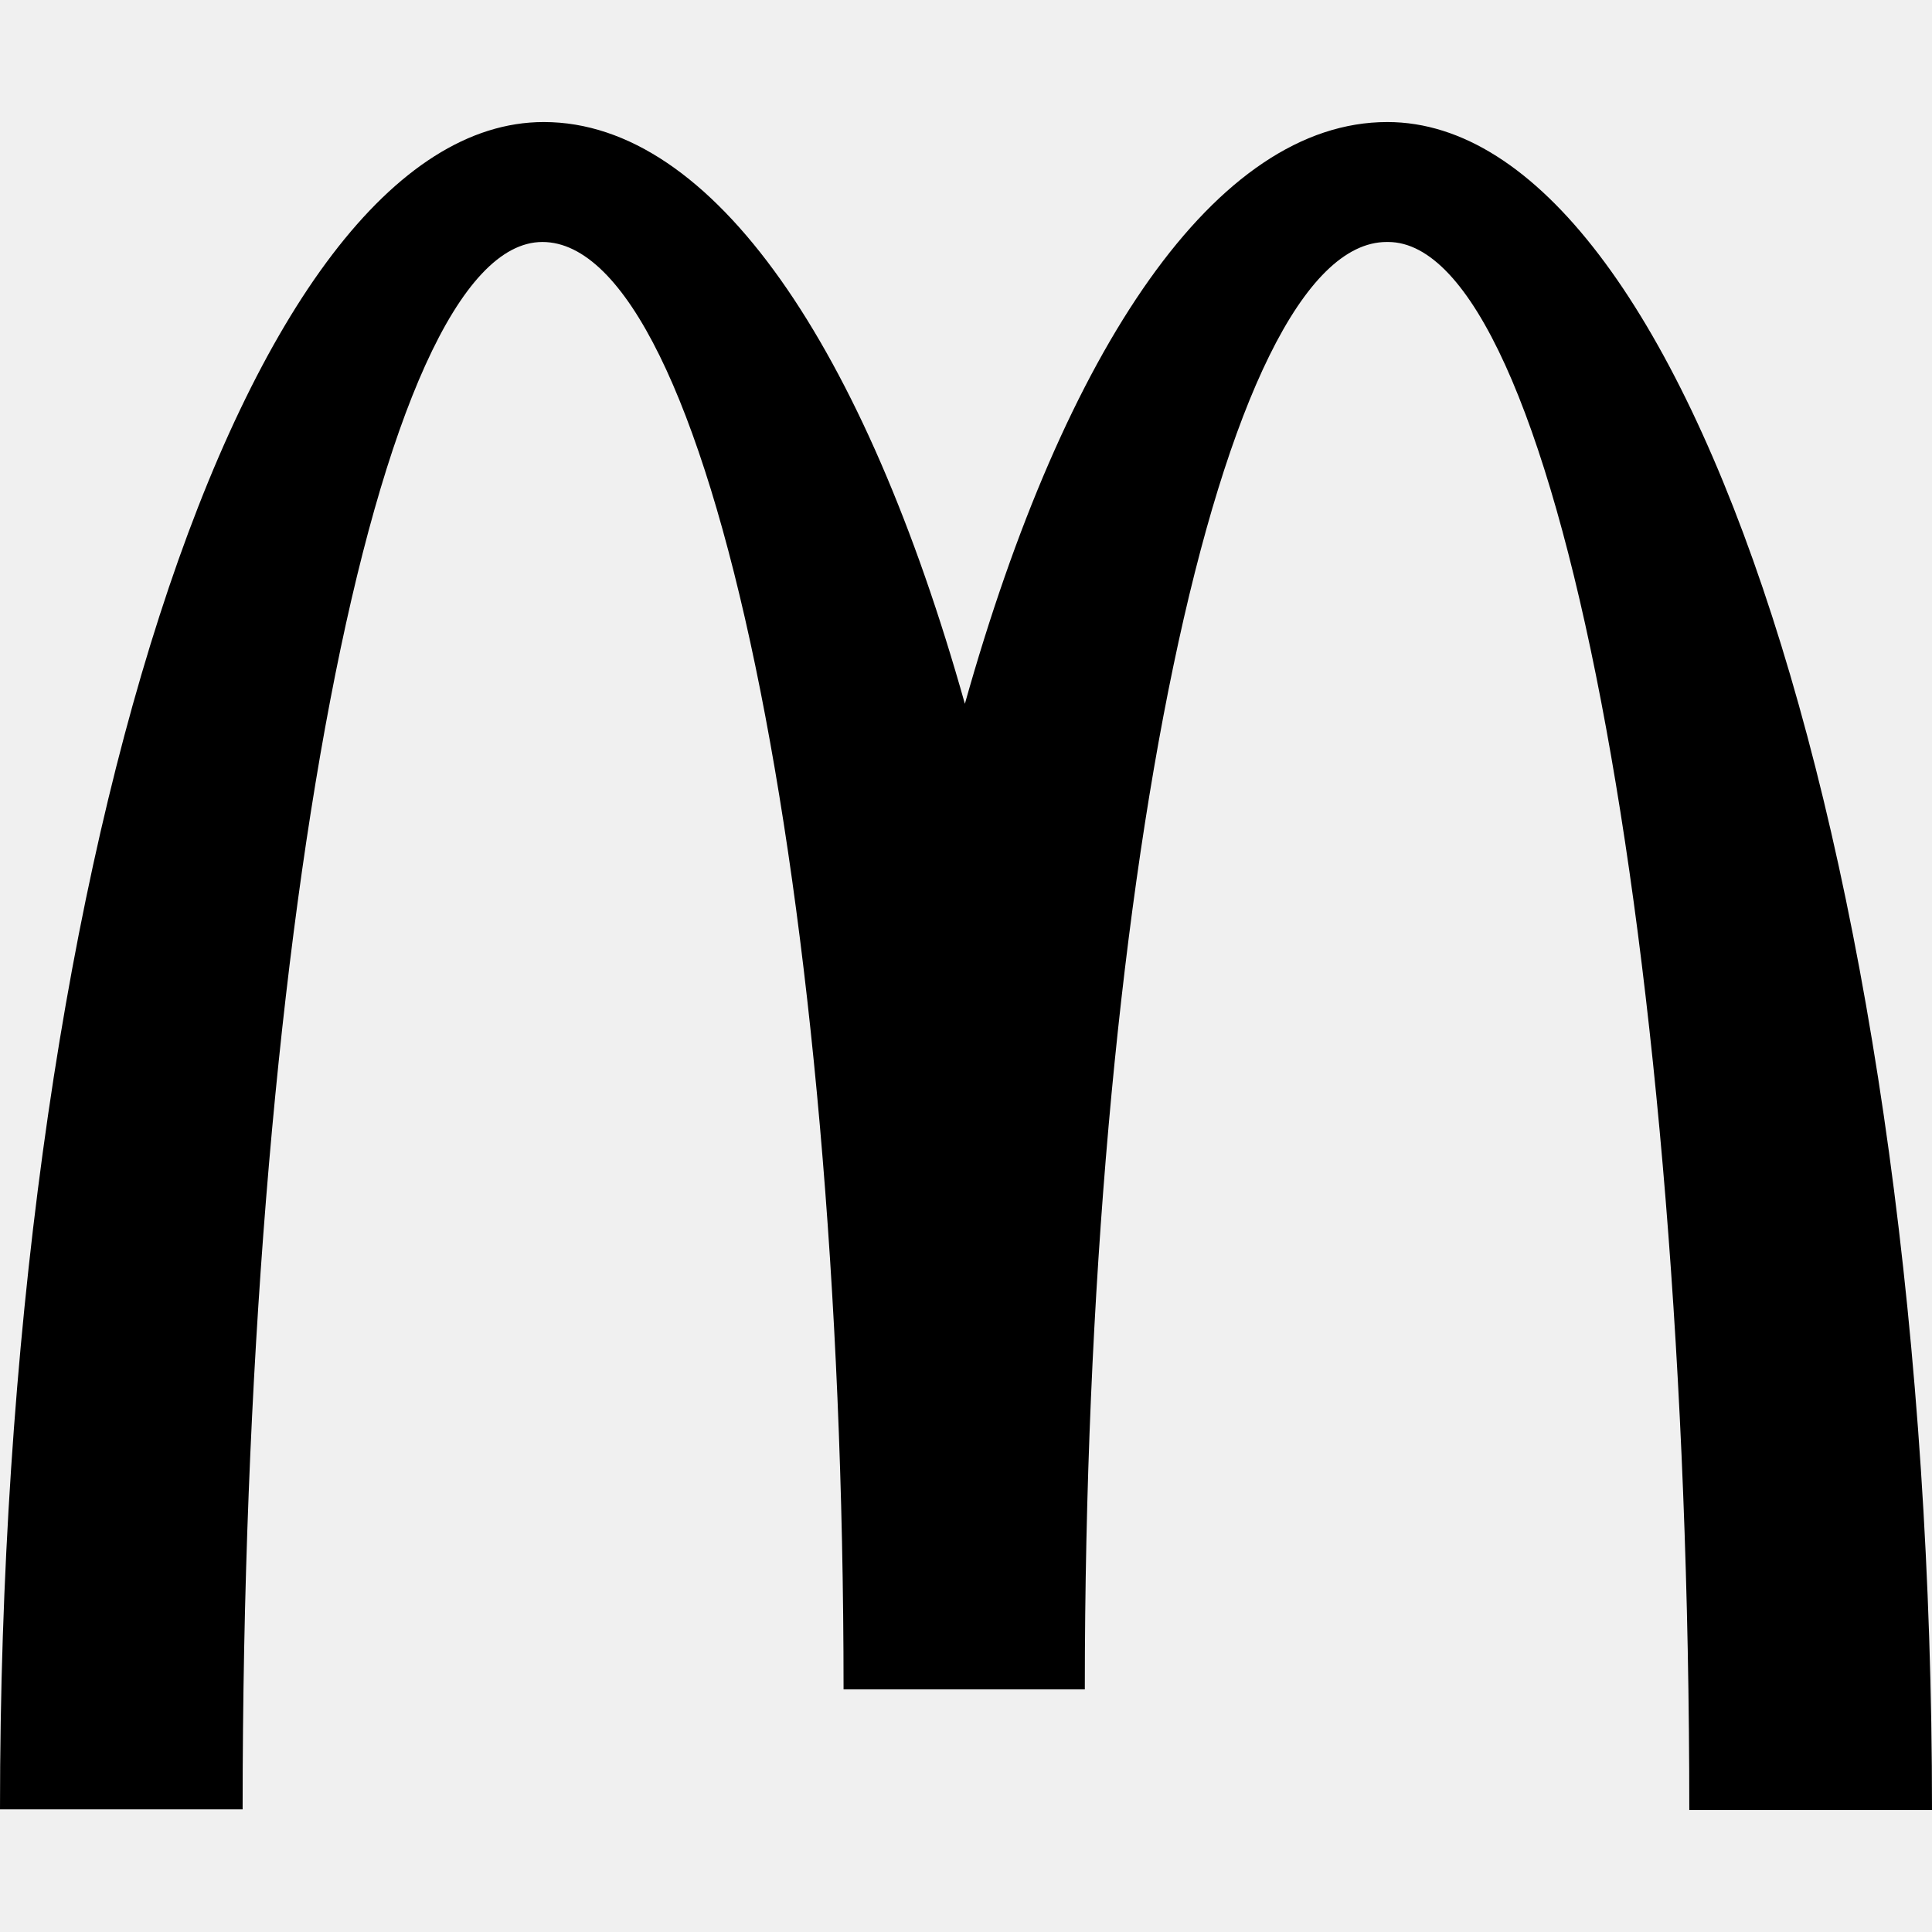
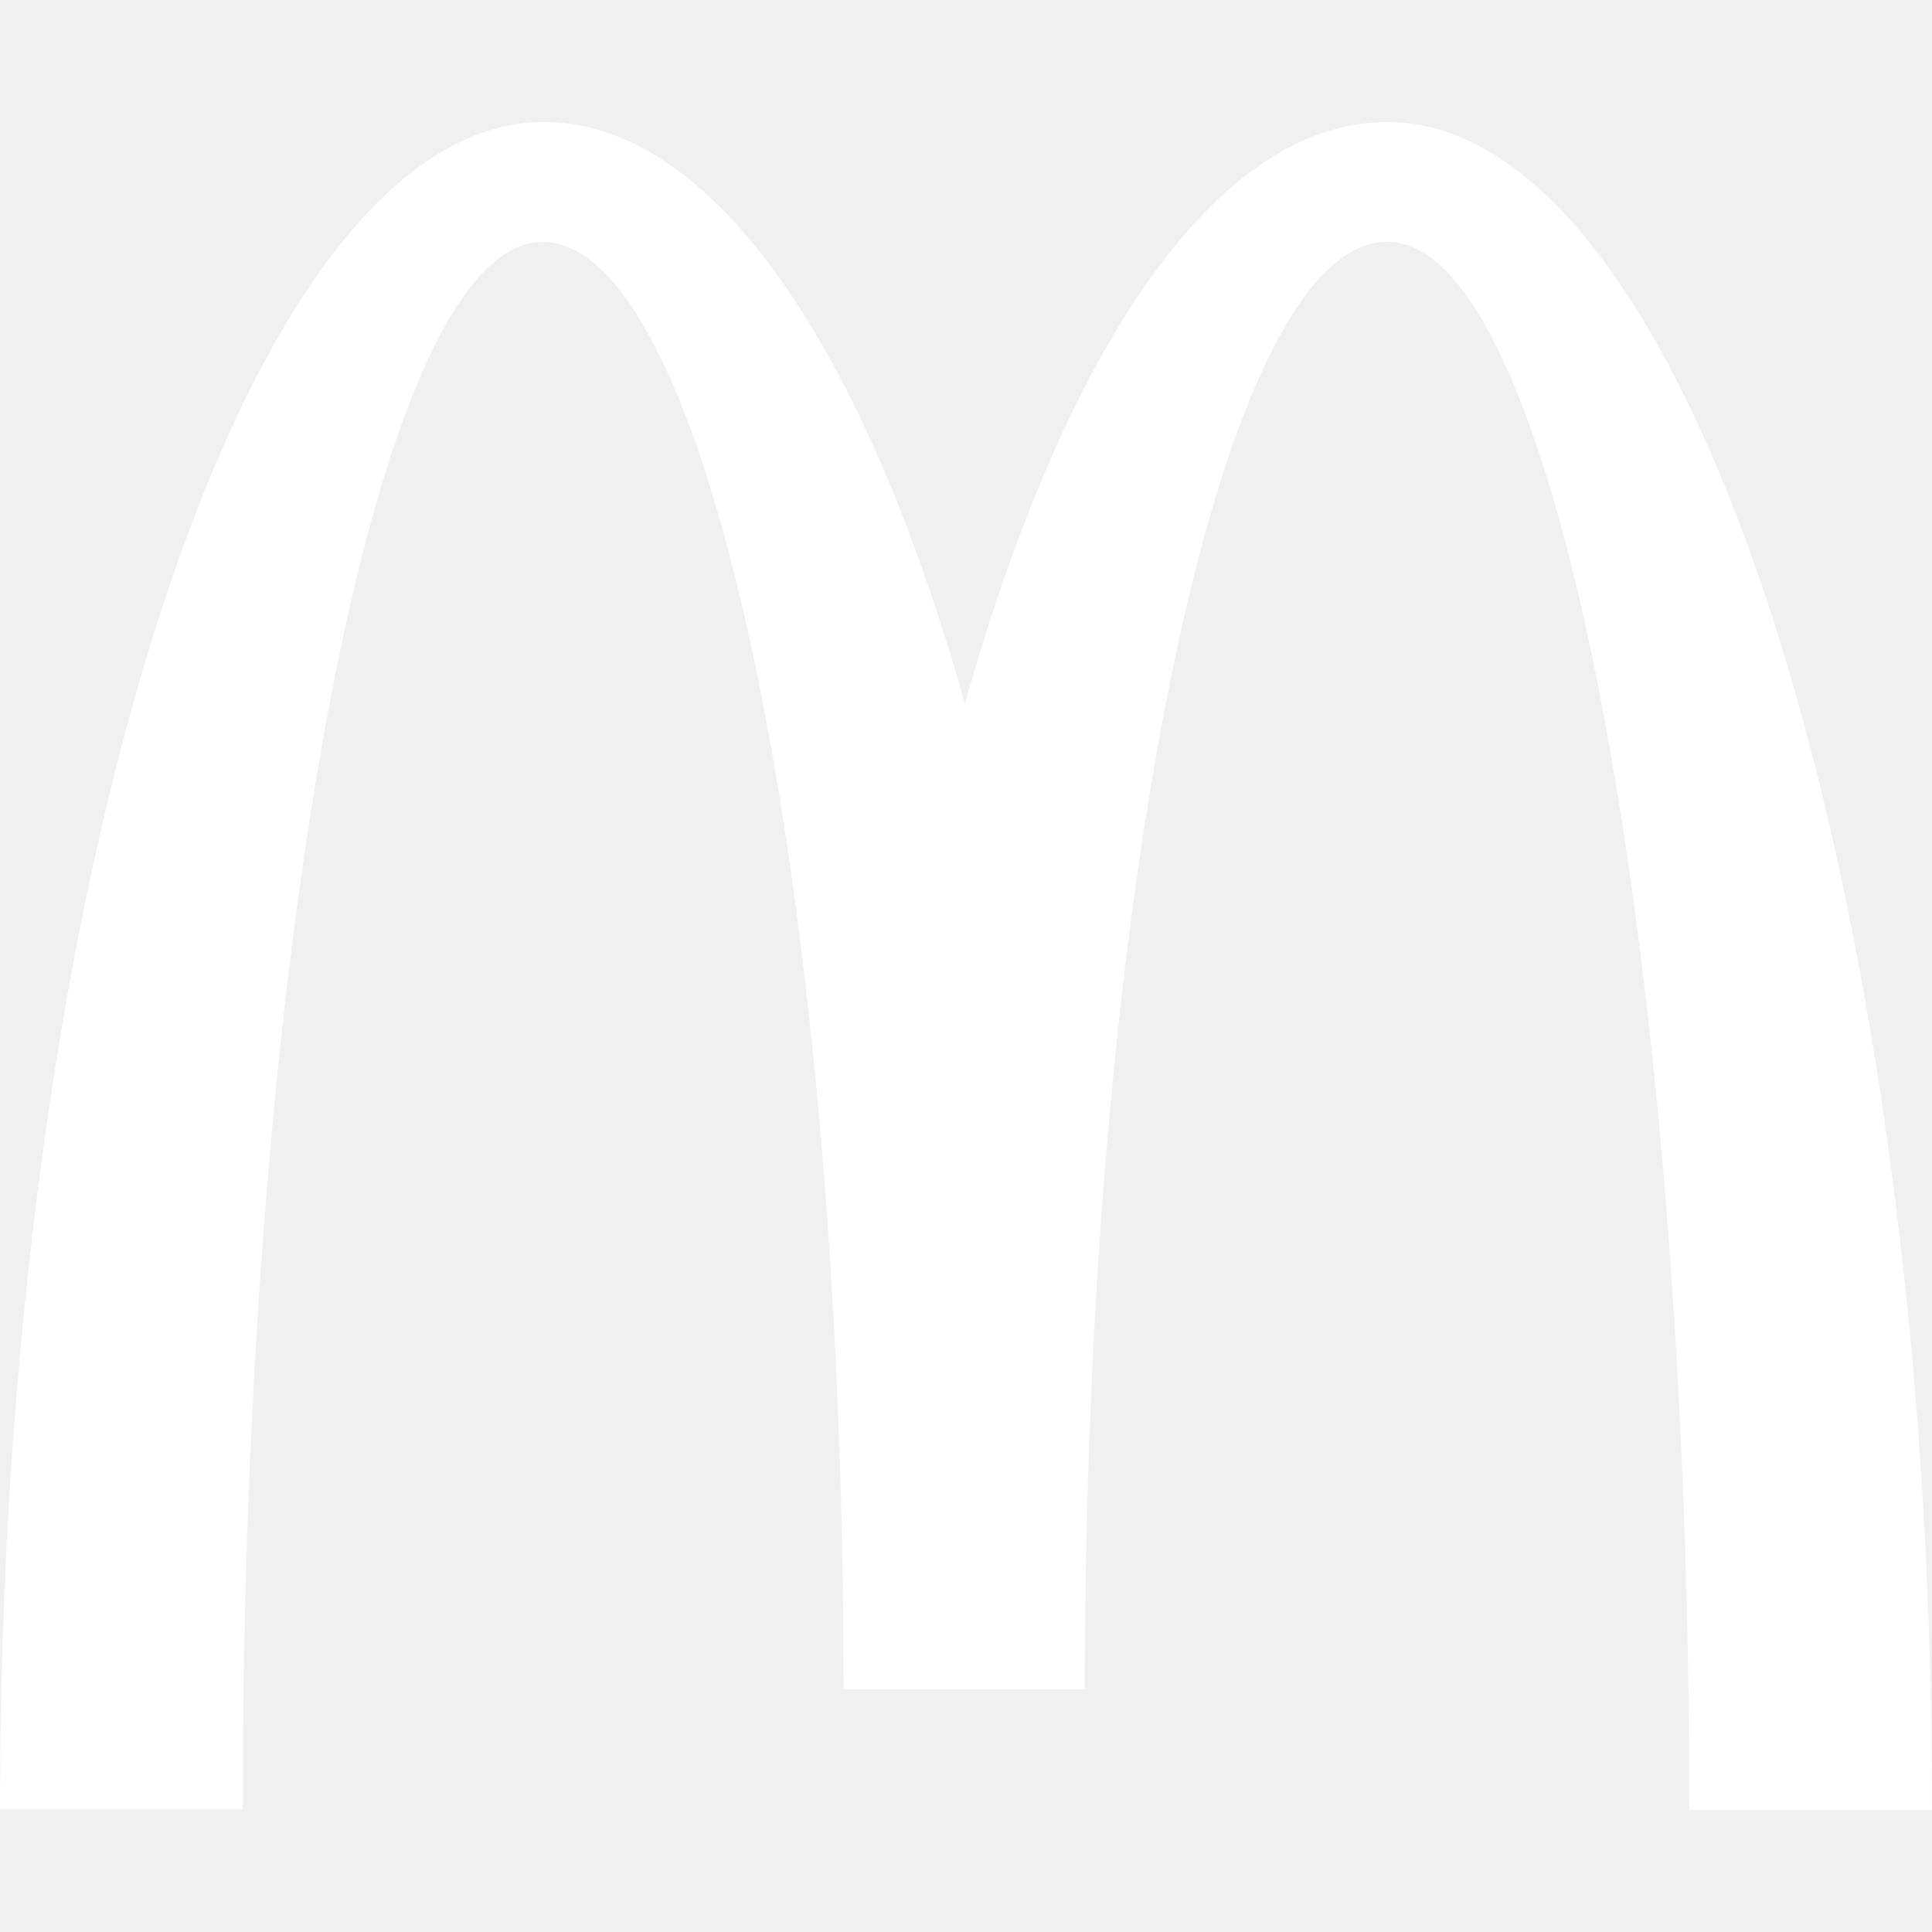
- <svg xmlns="http://www.w3.org/2000/svg" role="img" viewBox="0 0 24 24">
+ <svg xmlns="http://www.w3.org/2000/svg" role="img" viewBox="0 0 24 24" fill="white">
  <path d="M17.243 3.006c2.066 0 3.742 8.714 3.742 19.478H24c0-11.588-3.042-20.968-6.766-20.968-2.127 0-4.007 2.81-5.248 7.227-1.241-4.416-3.121-7.227-5.231-7.227C3.031 1.516 0 10.888 0 22.476h3.014c0-10.763 1.658-19.47 3.724-19.47 2.066 0 3.741 8.05 3.741 17.98h2.997c0-9.93 1.684-17.98 3.75-17.98Z" />
</svg>
